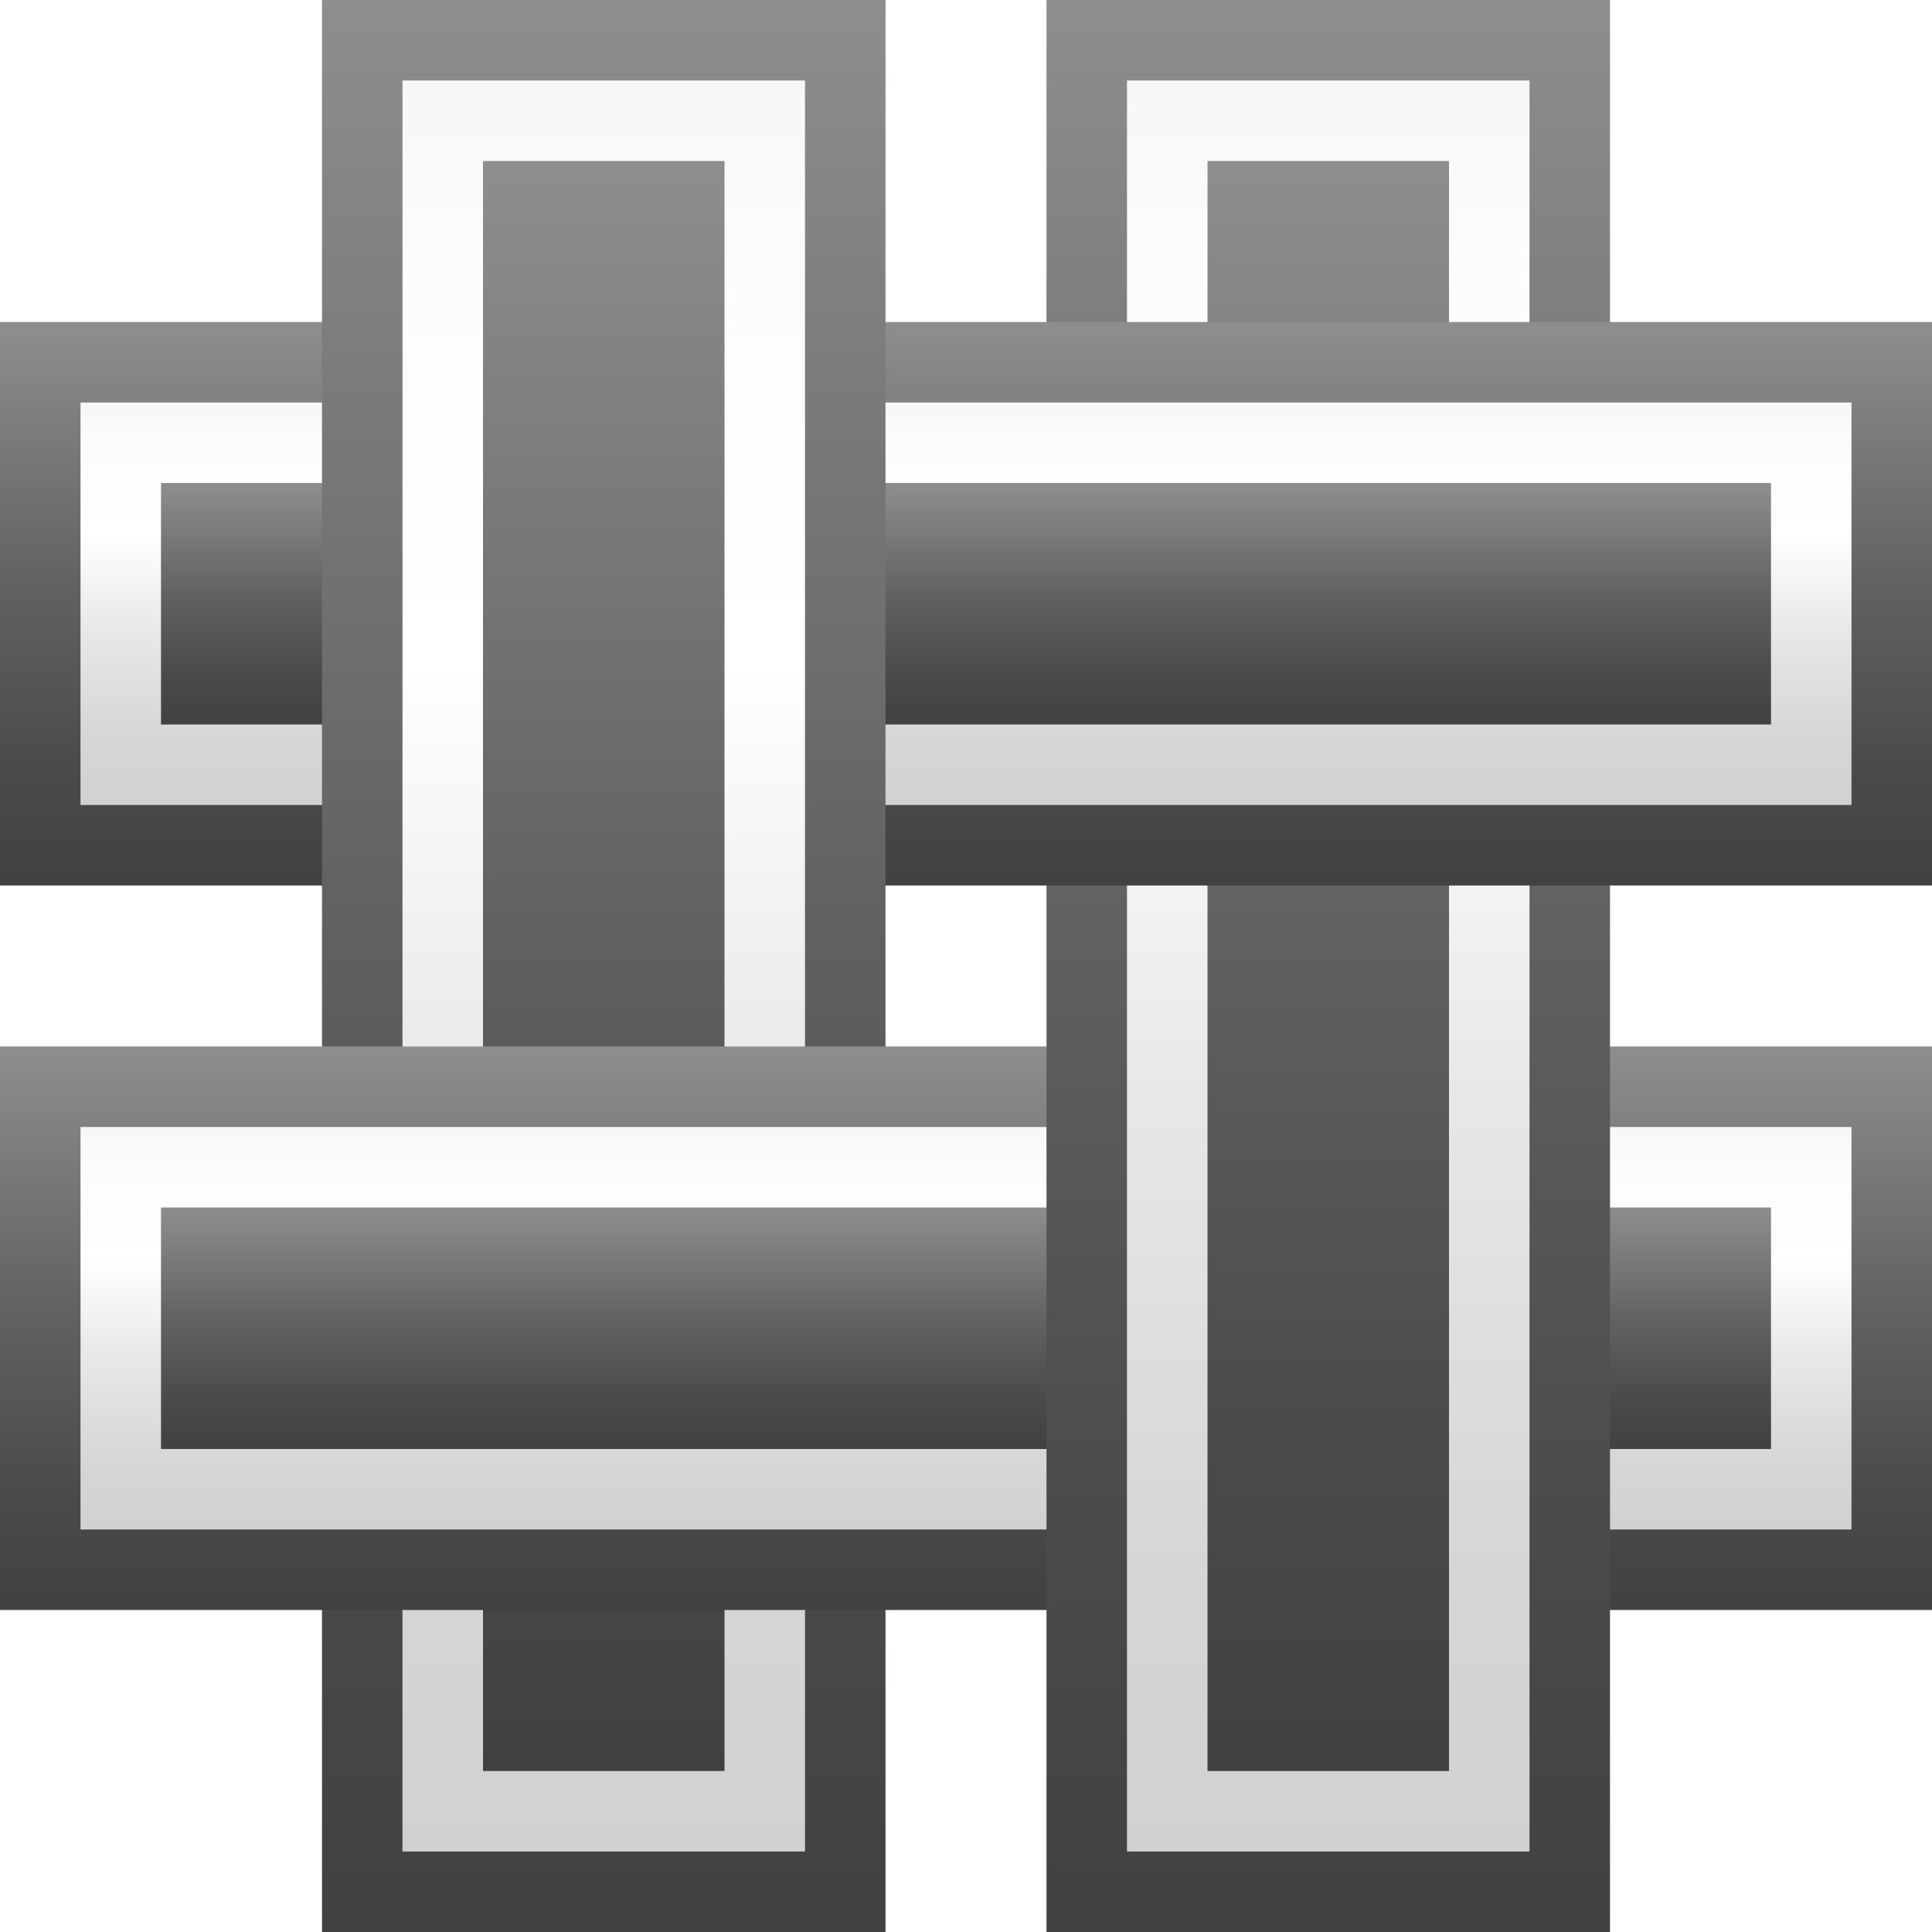
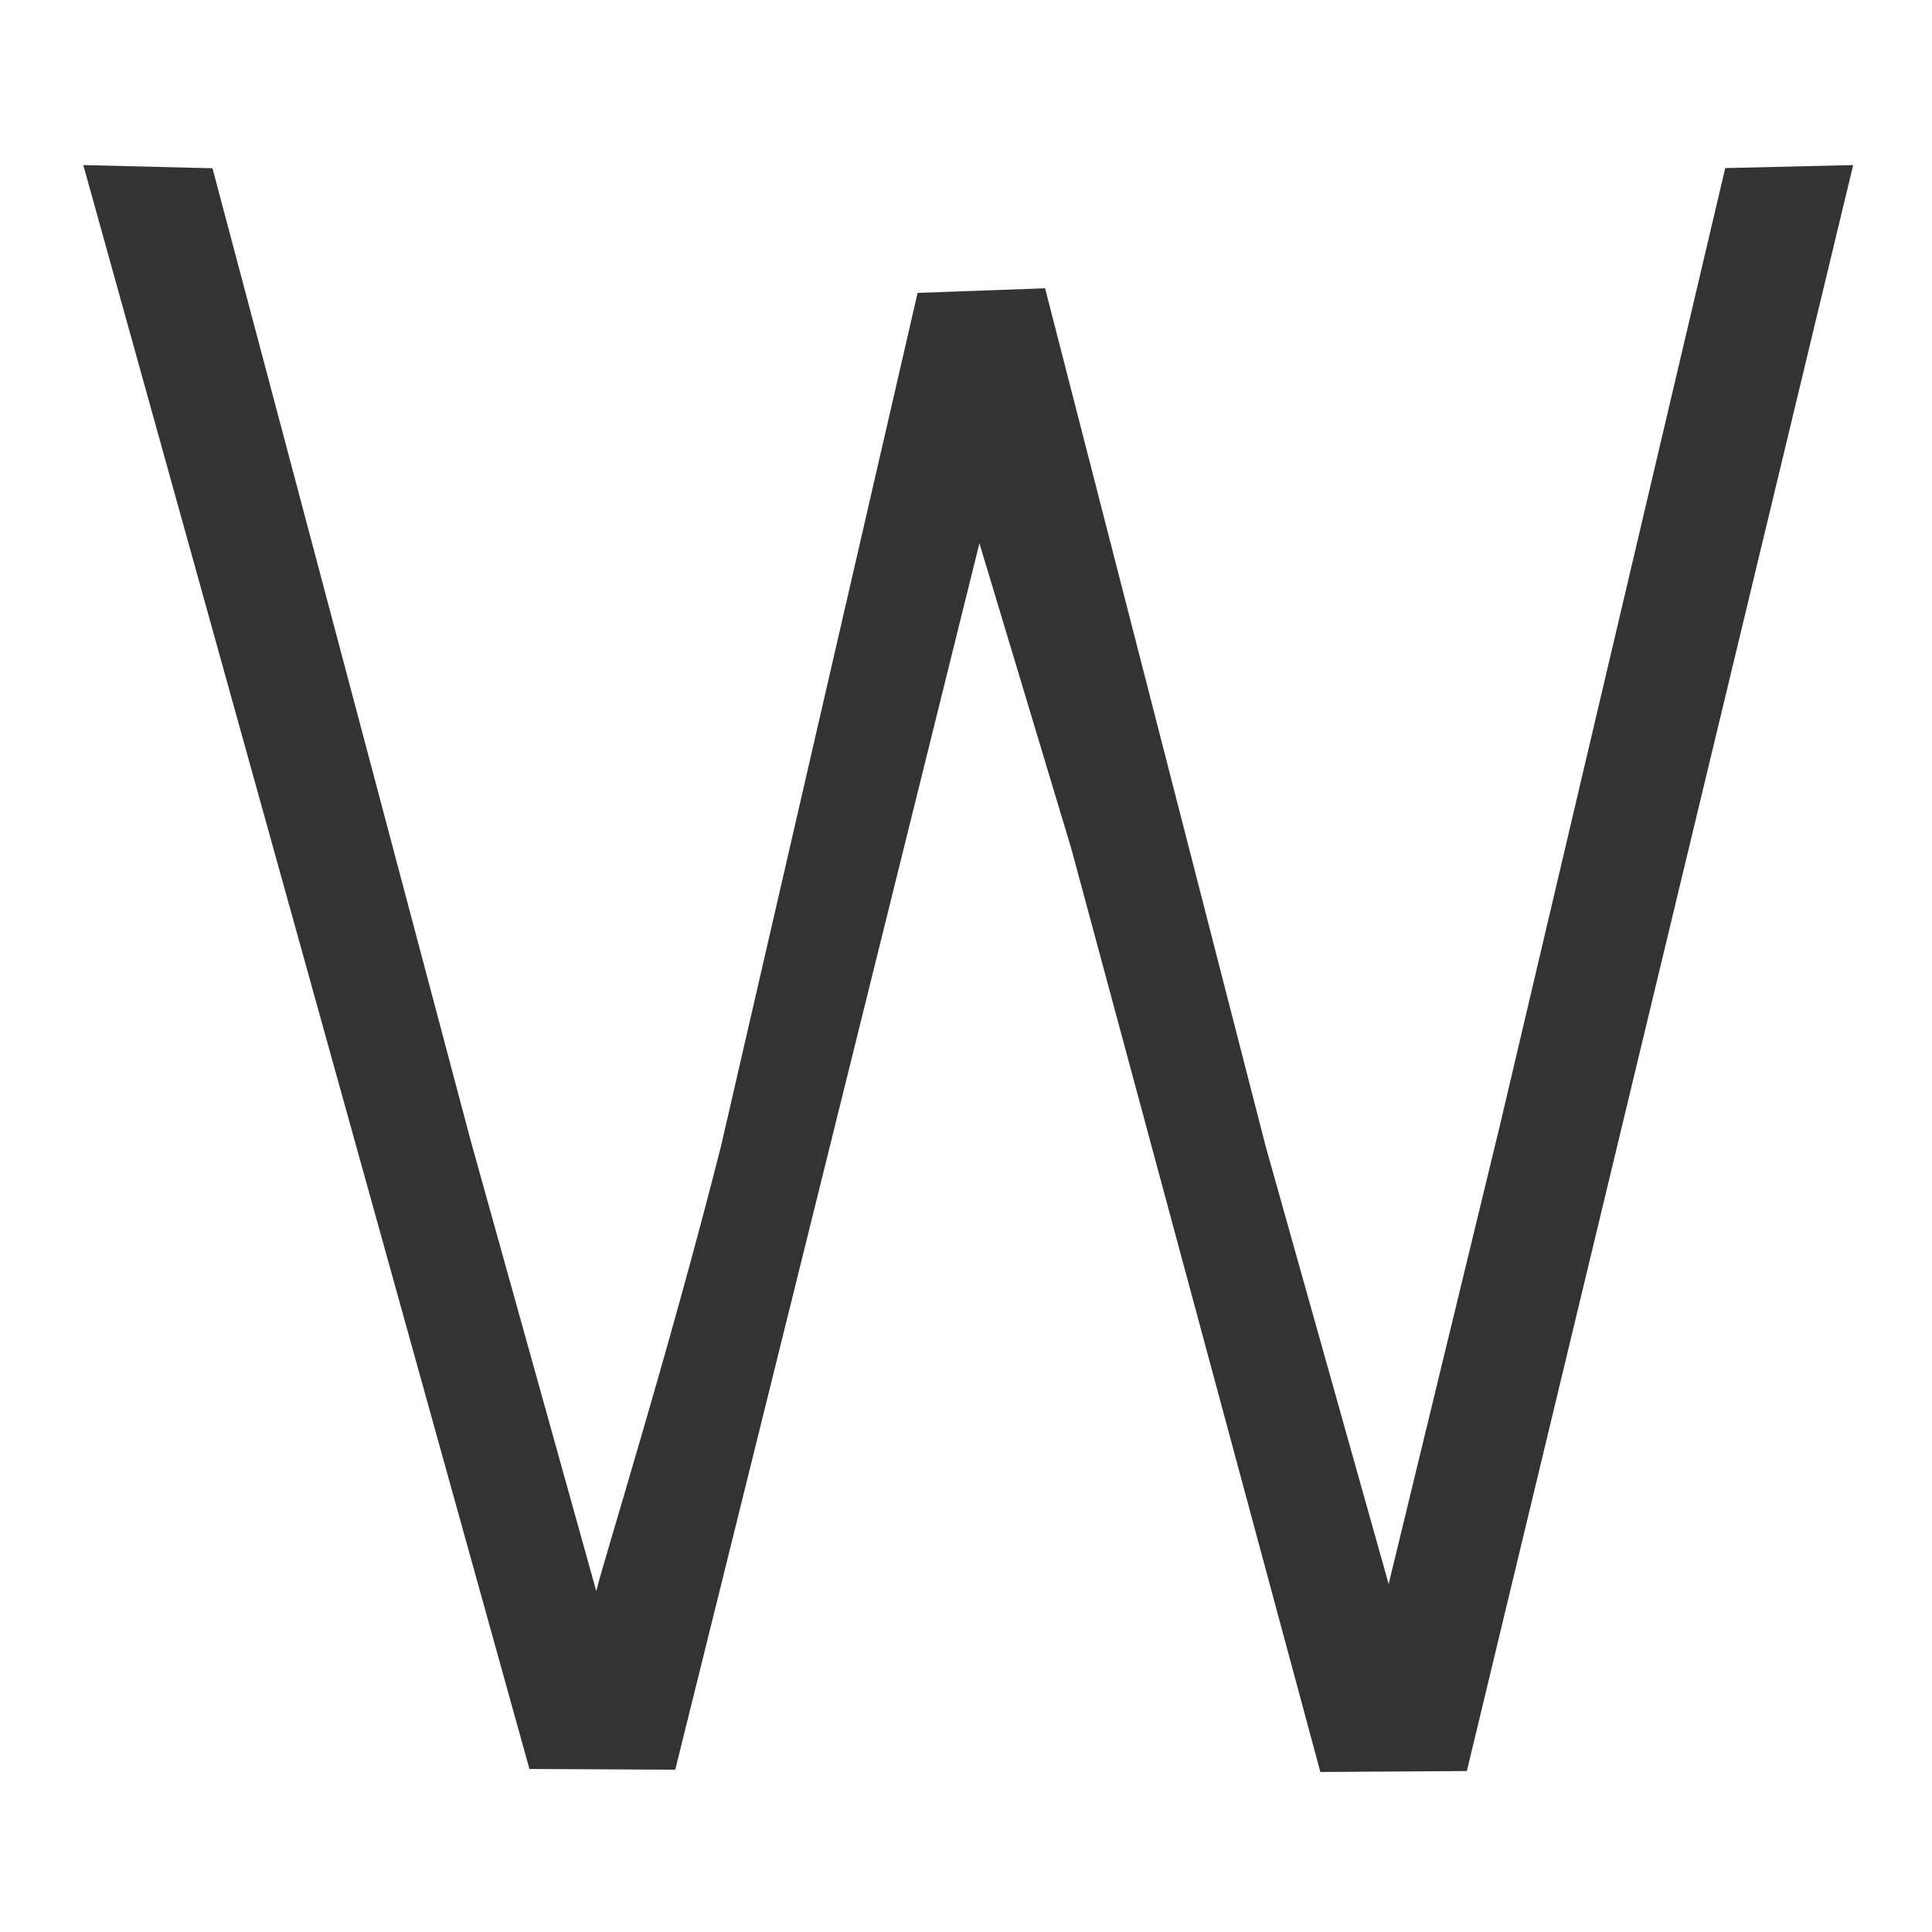
- <svg xmlns="http://www.w3.org/2000/svg" version="1.1" x="0px" y="0px" width="24px" height="24px" viewBox="0 0 24 24" style="overflow:visible;enable-background:new 0 0 24 24;" xml:space="preserve" preserveAspectRatio="xMinYMid meet">
-   <defs>
- </defs>
-   <linearGradient id="SVGID_1_" gradientUnits="userSpaceOnUse" x1="18" y1="13" x2="18" y2="20">
-     <stop offset="0" style="stop-color:#8E8E8E" />
-     <stop offset="4.191053e-02" style="stop-color:#8A8A8A" />
-     <stop offset="0.461" style="stop-color:#626262" />
-     <stop offset="0.795" style="stop-color:#4A4A4A" />
-     <stop offset="1" style="stop-color:#414141" />
-   </linearGradient>
-   <rect x="12" y="13" style="fill:url(#SVGID_1_);" width="12" height="7" />
-   <linearGradient id="SVGID_2_" gradientUnits="userSpaceOnUse" x1="17.5" y1="14" x2="17.5" y2="19">
-     <stop offset="0" style="stop-color:#F7F7F7" />
-     <stop offset="0.104" style="stop-color:#FCFCFC" />
-     <stop offset="0.329" style="stop-color:#FFFFFF" />
-     <stop offset="0.569" style="stop-color:#E8E8E8" />
-     <stop offset="0.815" style="stop-color:#D7D7D7" />
-     <stop offset="1" style="stop-color:#D1D1D1" />
-   </linearGradient>
-   <rect x="12" y="14" style="fill:url(#SVGID_2_);" width="11" height="5" />
-   <linearGradient id="SVGID_3_" gradientUnits="userSpaceOnUse" x1="17" y1="15" x2="17" y2="18">
-     <stop offset="0" style="stop-color:#8E8E8E" />
-     <stop offset="4.191053e-02" style="stop-color:#8A8A8A" />
-     <stop offset="0.461" style="stop-color:#626262" />
-     <stop offset="0.795" style="stop-color:#4A4A4A" />
-     <stop offset="1" style="stop-color:#414141" />
-   </linearGradient>
-   <rect x="12" y="15" style="fill:url(#SVGID_3_);" width="10" height="3" />
-   <linearGradient id="SVGID_4_" gradientUnits="userSpaceOnUse" x1="16.5" y1="0" x2="16.5" y2="24">
-     <stop offset="0" style="stop-color:#8E8E8E" />
-     <stop offset="4.191053e-02" style="stop-color:#8A8A8A" />
-     <stop offset="0.461" style="stop-color:#626262" />
-     <stop offset="0.795" style="stop-color:#4A4A4A" />
-     <stop offset="1" style="stop-color:#414141" />
-   </linearGradient>
-   <rect x="13" style="fill:url(#SVGID_4_);" width="7" height="24" />
-   <linearGradient id="SVGID_5_" gradientUnits="userSpaceOnUse" x1="16.5" y1="1" x2="16.5" y2="23">
-     <stop offset="0" style="stop-color:#F7F7F7" />
-     <stop offset="0.104" style="stop-color:#FCFCFC" />
-     <stop offset="0.329" style="stop-color:#FFFFFF" />
-     <stop offset="0.569" style="stop-color:#E8E8E8" />
-     <stop offset="0.815" style="stop-color:#D7D7D7" />
-     <stop offset="1" style="stop-color:#D1D1D1" />
-   </linearGradient>
-   <rect x="14" y="1" style="fill:url(#SVGID_5_);" width="5" height="22" />
-   <linearGradient id="SVGID_6_" gradientUnits="userSpaceOnUse" x1="16.5" y1="2" x2="16.5" y2="22">
-     <stop offset="0" style="stop-color:#8E8E8E" />
-     <stop offset="4.191053e-02" style="stop-color:#8A8A8A" />
-     <stop offset="0.461" style="stop-color:#626262" />
-     <stop offset="0.795" style="stop-color:#4A4A4A" />
-     <stop offset="1" style="stop-color:#414141" />
-   </linearGradient>
-   <rect x="15" y="2" style="fill:url(#SVGID_6_);" width="3" height="20" />
-   <linearGradient id="SVGID_7_" gradientUnits="userSpaceOnUse" x1="18" y1="4" x2="18" y2="11">
-     <stop offset="0" style="stop-color:#8E8E8E" />
-     <stop offset="4.191053e-02" style="stop-color:#8A8A8A" />
-     <stop offset="0.461" style="stop-color:#626262" />
-     <stop offset="0.795" style="stop-color:#4A4A4A" />
-     <stop offset="1" style="stop-color:#414141" />
-   </linearGradient>
-   <rect x="12" y="4" style="fill:url(#SVGID_7_);" width="12" height="7" />
-   <linearGradient id="SVGID_8_" gradientUnits="userSpaceOnUse" x1="17.5" y1="5" x2="17.5" y2="10">
-     <stop offset="0" style="stop-color:#F7F7F7" />
-     <stop offset="0.104" style="stop-color:#FCFCFC" />
-     <stop offset="0.329" style="stop-color:#FFFFFF" />
-     <stop offset="0.569" style="stop-color:#E8E8E8" />
-     <stop offset="0.815" style="stop-color:#D7D7D7" />
-     <stop offset="1" style="stop-color:#D1D1D1" />
-   </linearGradient>
-   <rect x="12" y="5" style="fill:url(#SVGID_8_);" width="11" height="5" />
-   <linearGradient id="SVGID_9_" gradientUnits="userSpaceOnUse" x1="17" y1="6" x2="17" y2="9">
-     <stop offset="0" style="stop-color:#8E8E8E" />
-     <stop offset="4.191053e-02" style="stop-color:#8A8A8A" />
-     <stop offset="0.461" style="stop-color:#626262" />
-     <stop offset="0.795" style="stop-color:#4A4A4A" />
-     <stop offset="1" style="stop-color:#414141" />
-   </linearGradient>
-   <rect x="12" y="6" style="fill:url(#SVGID_9_);" width="10" height="3" />
-   <linearGradient id="SVGID_10_" gradientUnits="userSpaceOnUse" x1="6" y1="4" x2="6" y2="11">
-     <stop offset="0" style="stop-color:#8E8E8E" />
-     <stop offset="4.191053e-02" style="stop-color:#8A8A8A" />
-     <stop offset="0.461" style="stop-color:#626262" />
-     <stop offset="0.795" style="stop-color:#4A4A4A" />
-     <stop offset="1" style="stop-color:#414141" />
-   </linearGradient>
-   <rect y="4" style="fill:url(#SVGID_10_);" width="12" height="7" />
-   <linearGradient id="SVGID_11_" gradientUnits="userSpaceOnUse" x1="6.5" y1="5" x2="6.5" y2="10">
-     <stop offset="0" style="stop-color:#F7F7F7" />
-     <stop offset="0.104" style="stop-color:#FCFCFC" />
-     <stop offset="0.329" style="stop-color:#FFFFFF" />
-     <stop offset="0.569" style="stop-color:#E8E8E8" />
-     <stop offset="0.815" style="stop-color:#D7D7D7" />
-     <stop offset="1" style="stop-color:#D1D1D1" />
-   </linearGradient>
-   <rect x="1" y="5" style="fill:url(#SVGID_11_);" width="11" height="5" />
-   <linearGradient id="SVGID_12_" gradientUnits="userSpaceOnUse" x1="7" y1="6" x2="7" y2="9">
-     <stop offset="0" style="stop-color:#8E8E8E" />
-     <stop offset="4.191053e-02" style="stop-color:#8A8A8A" />
-     <stop offset="0.461" style="stop-color:#626262" />
-     <stop offset="0.795" style="stop-color:#4A4A4A" />
-     <stop offset="1" style="stop-color:#414141" />
-   </linearGradient>
-   <rect x="2" y="6" style="fill:url(#SVGID_12_);" width="10" height="3" />
-   <linearGradient id="SVGID_13_" gradientUnits="userSpaceOnUse" x1="7.5" y1="0" x2="7.5" y2="24">
-     <stop offset="0" style="stop-color:#8E8E8E" />
-     <stop offset="4.191053e-02" style="stop-color:#8A8A8A" />
-     <stop offset="0.461" style="stop-color:#626262" />
-     <stop offset="0.795" style="stop-color:#4A4A4A" />
-     <stop offset="1" style="stop-color:#414141" />
-   </linearGradient>
-   <rect x="4" style="fill:url(#SVGID_13_);" width="7" height="24" />
-   <linearGradient id="SVGID_14_" gradientUnits="userSpaceOnUse" x1="7.5" y1="1" x2="7.5" y2="23">
-     <stop offset="0" style="stop-color:#F7F7F7" />
-     <stop offset="0.104" style="stop-color:#FCFCFC" />
-     <stop offset="0.329" style="stop-color:#FFFFFF" />
-     <stop offset="0.569" style="stop-color:#E8E8E8" />
-     <stop offset="0.815" style="stop-color:#D7D7D7" />
-     <stop offset="1" style="stop-color:#D1D1D1" />
-   </linearGradient>
-   <rect x="5" y="1" style="fill:url(#SVGID_14_);" width="5" height="22" />
-   <linearGradient id="SVGID_15_" gradientUnits="userSpaceOnUse" x1="7.5" y1="2" x2="7.5" y2="22">
-     <stop offset="0" style="stop-color:#8E8E8E" />
-     <stop offset="4.191053e-02" style="stop-color:#8A8A8A" />
-     <stop offset="0.461" style="stop-color:#626262" />
-     <stop offset="0.795" style="stop-color:#4A4A4A" />
-     <stop offset="1" style="stop-color:#414141" />
-   </linearGradient>
-   <rect x="6" y="2" style="fill:url(#SVGID_15_);" width="3" height="20" />
-   <linearGradient id="SVGID_16_" gradientUnits="userSpaceOnUse" x1="6" y1="13" x2="6" y2="20">
-     <stop offset="0" style="stop-color:#8E8E8E" />
-     <stop offset="4.191053e-02" style="stop-color:#8A8A8A" />
-     <stop offset="0.461" style="stop-color:#626262" />
-     <stop offset="0.795" style="stop-color:#4A4A4A" />
-     <stop offset="1" style="stop-color:#414141" />
-   </linearGradient>
-   <rect y="13" style="fill:url(#SVGID_16_);" width="12" height="7" />
-   <linearGradient id="SVGID_17_" gradientUnits="userSpaceOnUse" x1="6.5" y1="14" x2="6.5" y2="19">
-     <stop offset="0" style="stop-color:#F7F7F7" />
-     <stop offset="0.104" style="stop-color:#FCFCFC" />
-     <stop offset="0.329" style="stop-color:#FFFFFF" />
-     <stop offset="0.569" style="stop-color:#E8E8E8" />
-     <stop offset="0.815" style="stop-color:#D7D7D7" />
-     <stop offset="1" style="stop-color:#D1D1D1" />
-   </linearGradient>
-   <rect x="1" y="14" style="fill:url(#SVGID_17_);" width="11" height="5" />
-   <linearGradient id="SVGID_18_" gradientUnits="userSpaceOnUse" x1="7" y1="15" x2="7" y2="18">
-     <stop offset="0" style="stop-color:#8E8E8E" />
-     <stop offset="4.191053e-02" style="stop-color:#8A8A8A" />
-     <stop offset="0.461" style="stop-color:#626262" />
-     <stop offset="0.795" style="stop-color:#4A4A4A" />
-     <stop offset="1" style="stop-color:#414141" />
-   </linearGradient>
-   <rect x="2" y="15" style="fill:url(#SVGID_18_);" width="10" height="3" />
+ <svg xmlns="http://www.w3.org/2000/svg" version="1.1" id="svg4452" x="0px" y="0px" width="24" height="24" viewBox="0 0 24 24" enable-background="new 0 0 32 32" xml:space="preserve">
+   <defs id="defs9" />
+   <g enable-background="new    " id="g5" transform="matrix(0.711088,0,0,0.7326964,-0.9492328,1.848427)">
+     <path d="M 10.584,27.469 2.79,0.276 l 2.257,0.054 4.507,16.473 2.198,7.652 c 0.058,-0.301 1.237,-3.938 2.179,-7.548 L 17.365,2.443 19.592,2.365 23.443,16.903 25.594,24.334 27.542,16.539 31.474,0.327 33.709,0.276 26.96,27.504 24.401,27.52 20.05,11.865 18.445,6.688 13.131,27.481 10.584,27.469 z" id="path7" style="fill:#333333" />
+   </g>
</svg>
